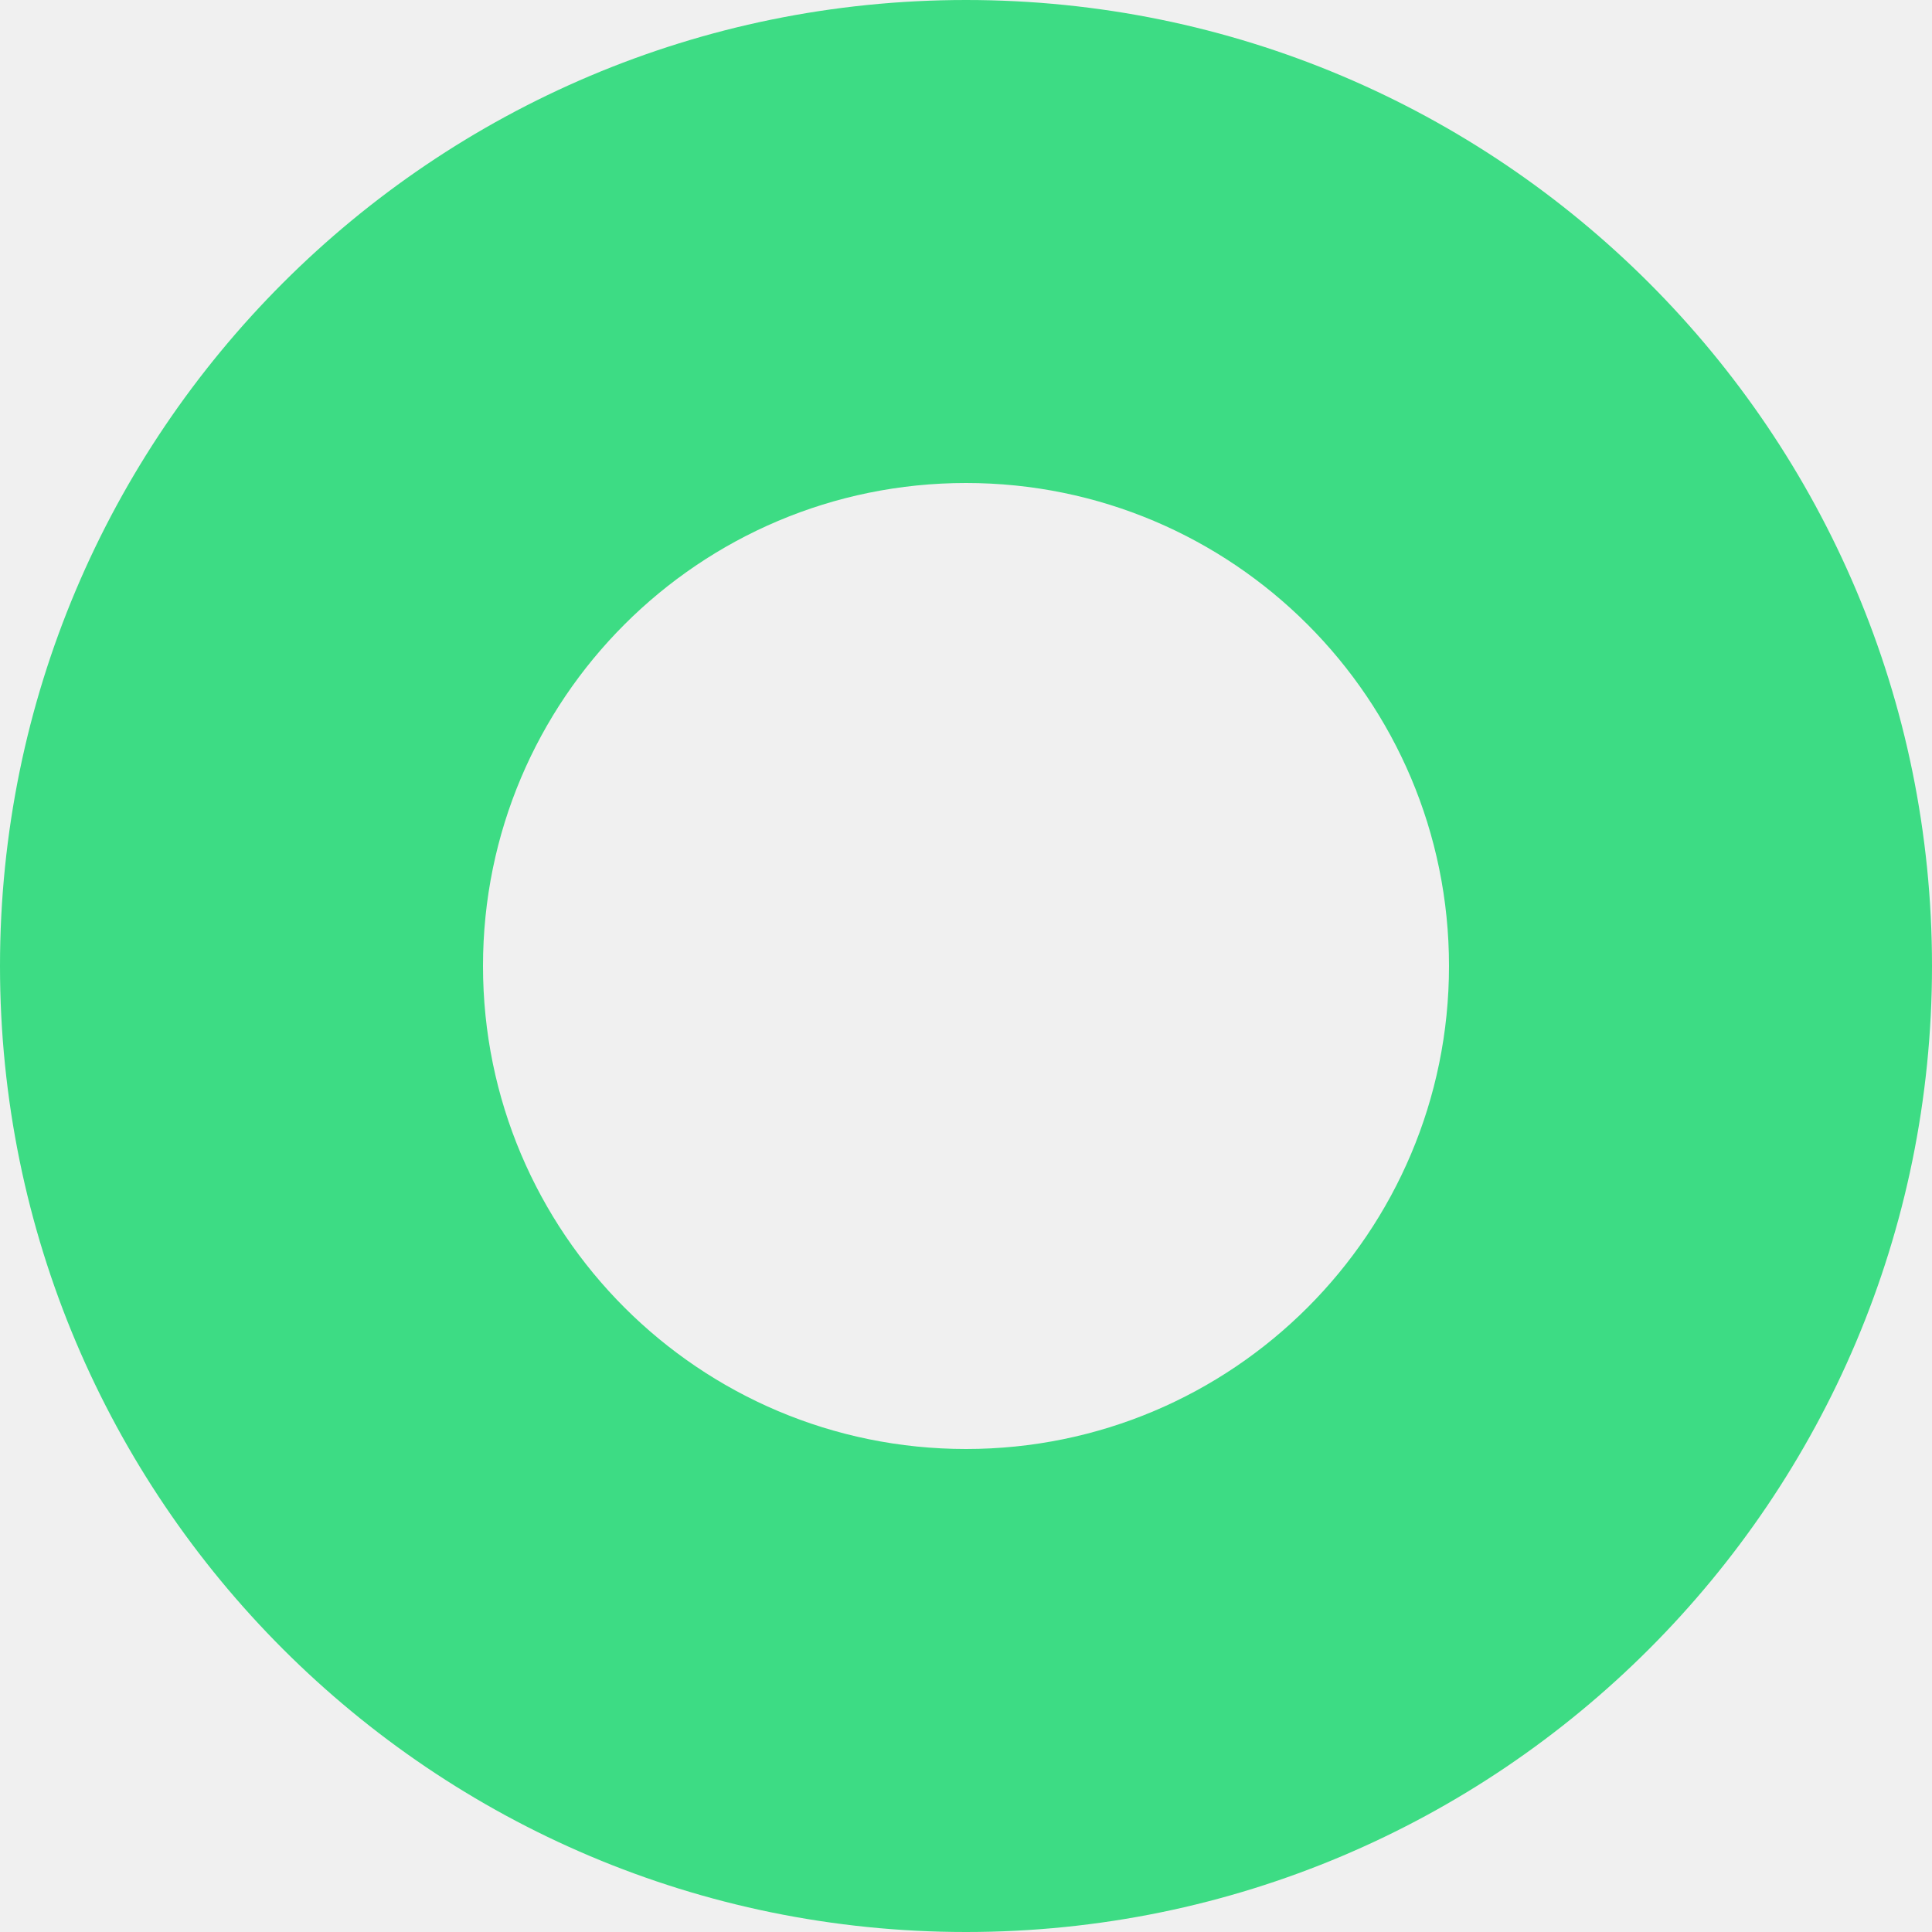
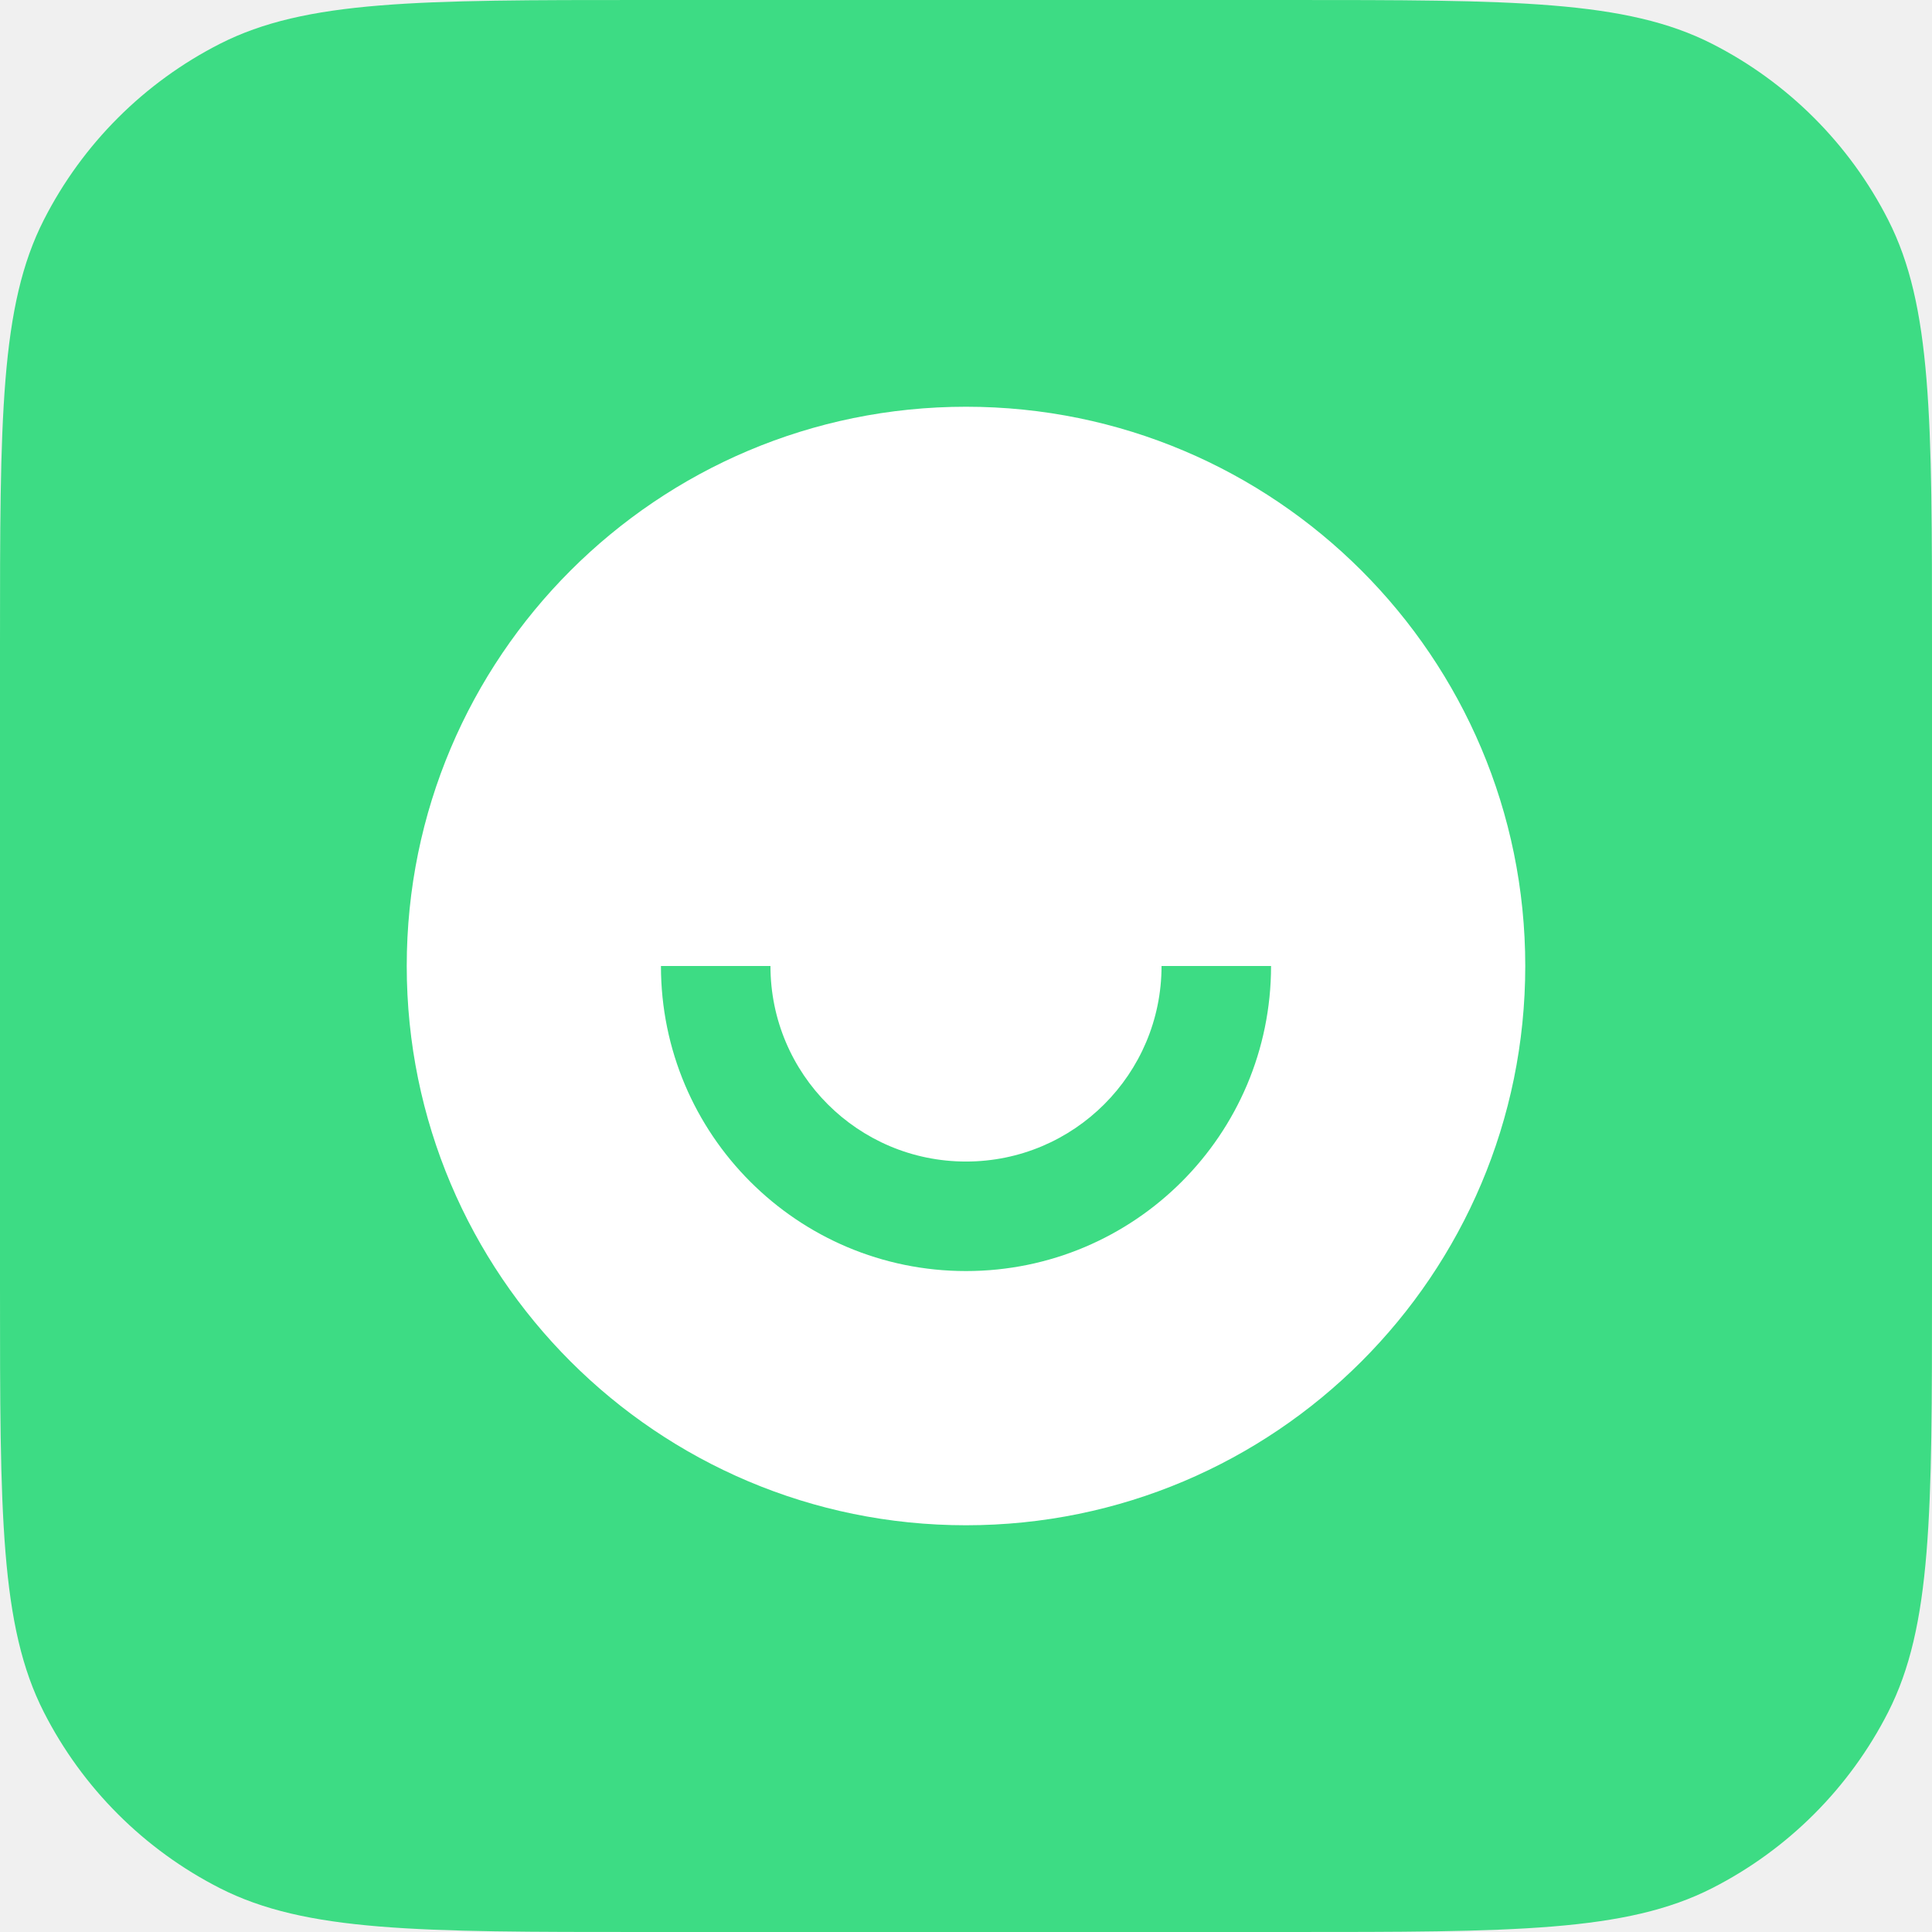
<svg xmlns="http://www.w3.org/2000/svg" width="38" height="38" fill="none">
-   <path fill="#3DDC84" fill-rule="evenodd" d="M19 38c10.493 0 19-8.507 19-19S29.493 0 19 0 0 8.507 0 19s8.507 19 19 19Zm0-9.5a9.5 9.5 0 1 0 0-19 9.5 9.5 0 0 0 0 19Z" clip-rule="evenodd" />
+   <path fill="#3DDC84" d="M0 12.667c0-4.434 0-6.651.863-8.344a7.917 7.917 0 0 1 3.46-3.46C6.016 0 8.233 0 12.667 0h12.666c4.434 0 6.651 0 8.344.863 1.49.759 2.701 1.97 3.46 3.46C38 6.016 38 8.233 38 12.667v12.666c0 4.434 0 6.651-.863 8.344a7.917 7.917 0 0 1-3.46 3.46c-1.693.863-3.91.863-8.344.863H12.667c-4.434 0-6.651 0-8.344-.863a7.917 7.917 0 0 1-3.46-3.46C0 31.984 0 29.767 0 25.333V12.667Z" />
+   <circle cx="19" cy="19" r="11" fill="#fff" />
+   <path fill="#3DDC84" fill-rule="evenodd" d="M15.154 19a3.846 3.846 0 1 0 7.692 0H25a6 6 0 0 1-12 0h2.154Z" clip-rule="evenodd" />
</svg>
